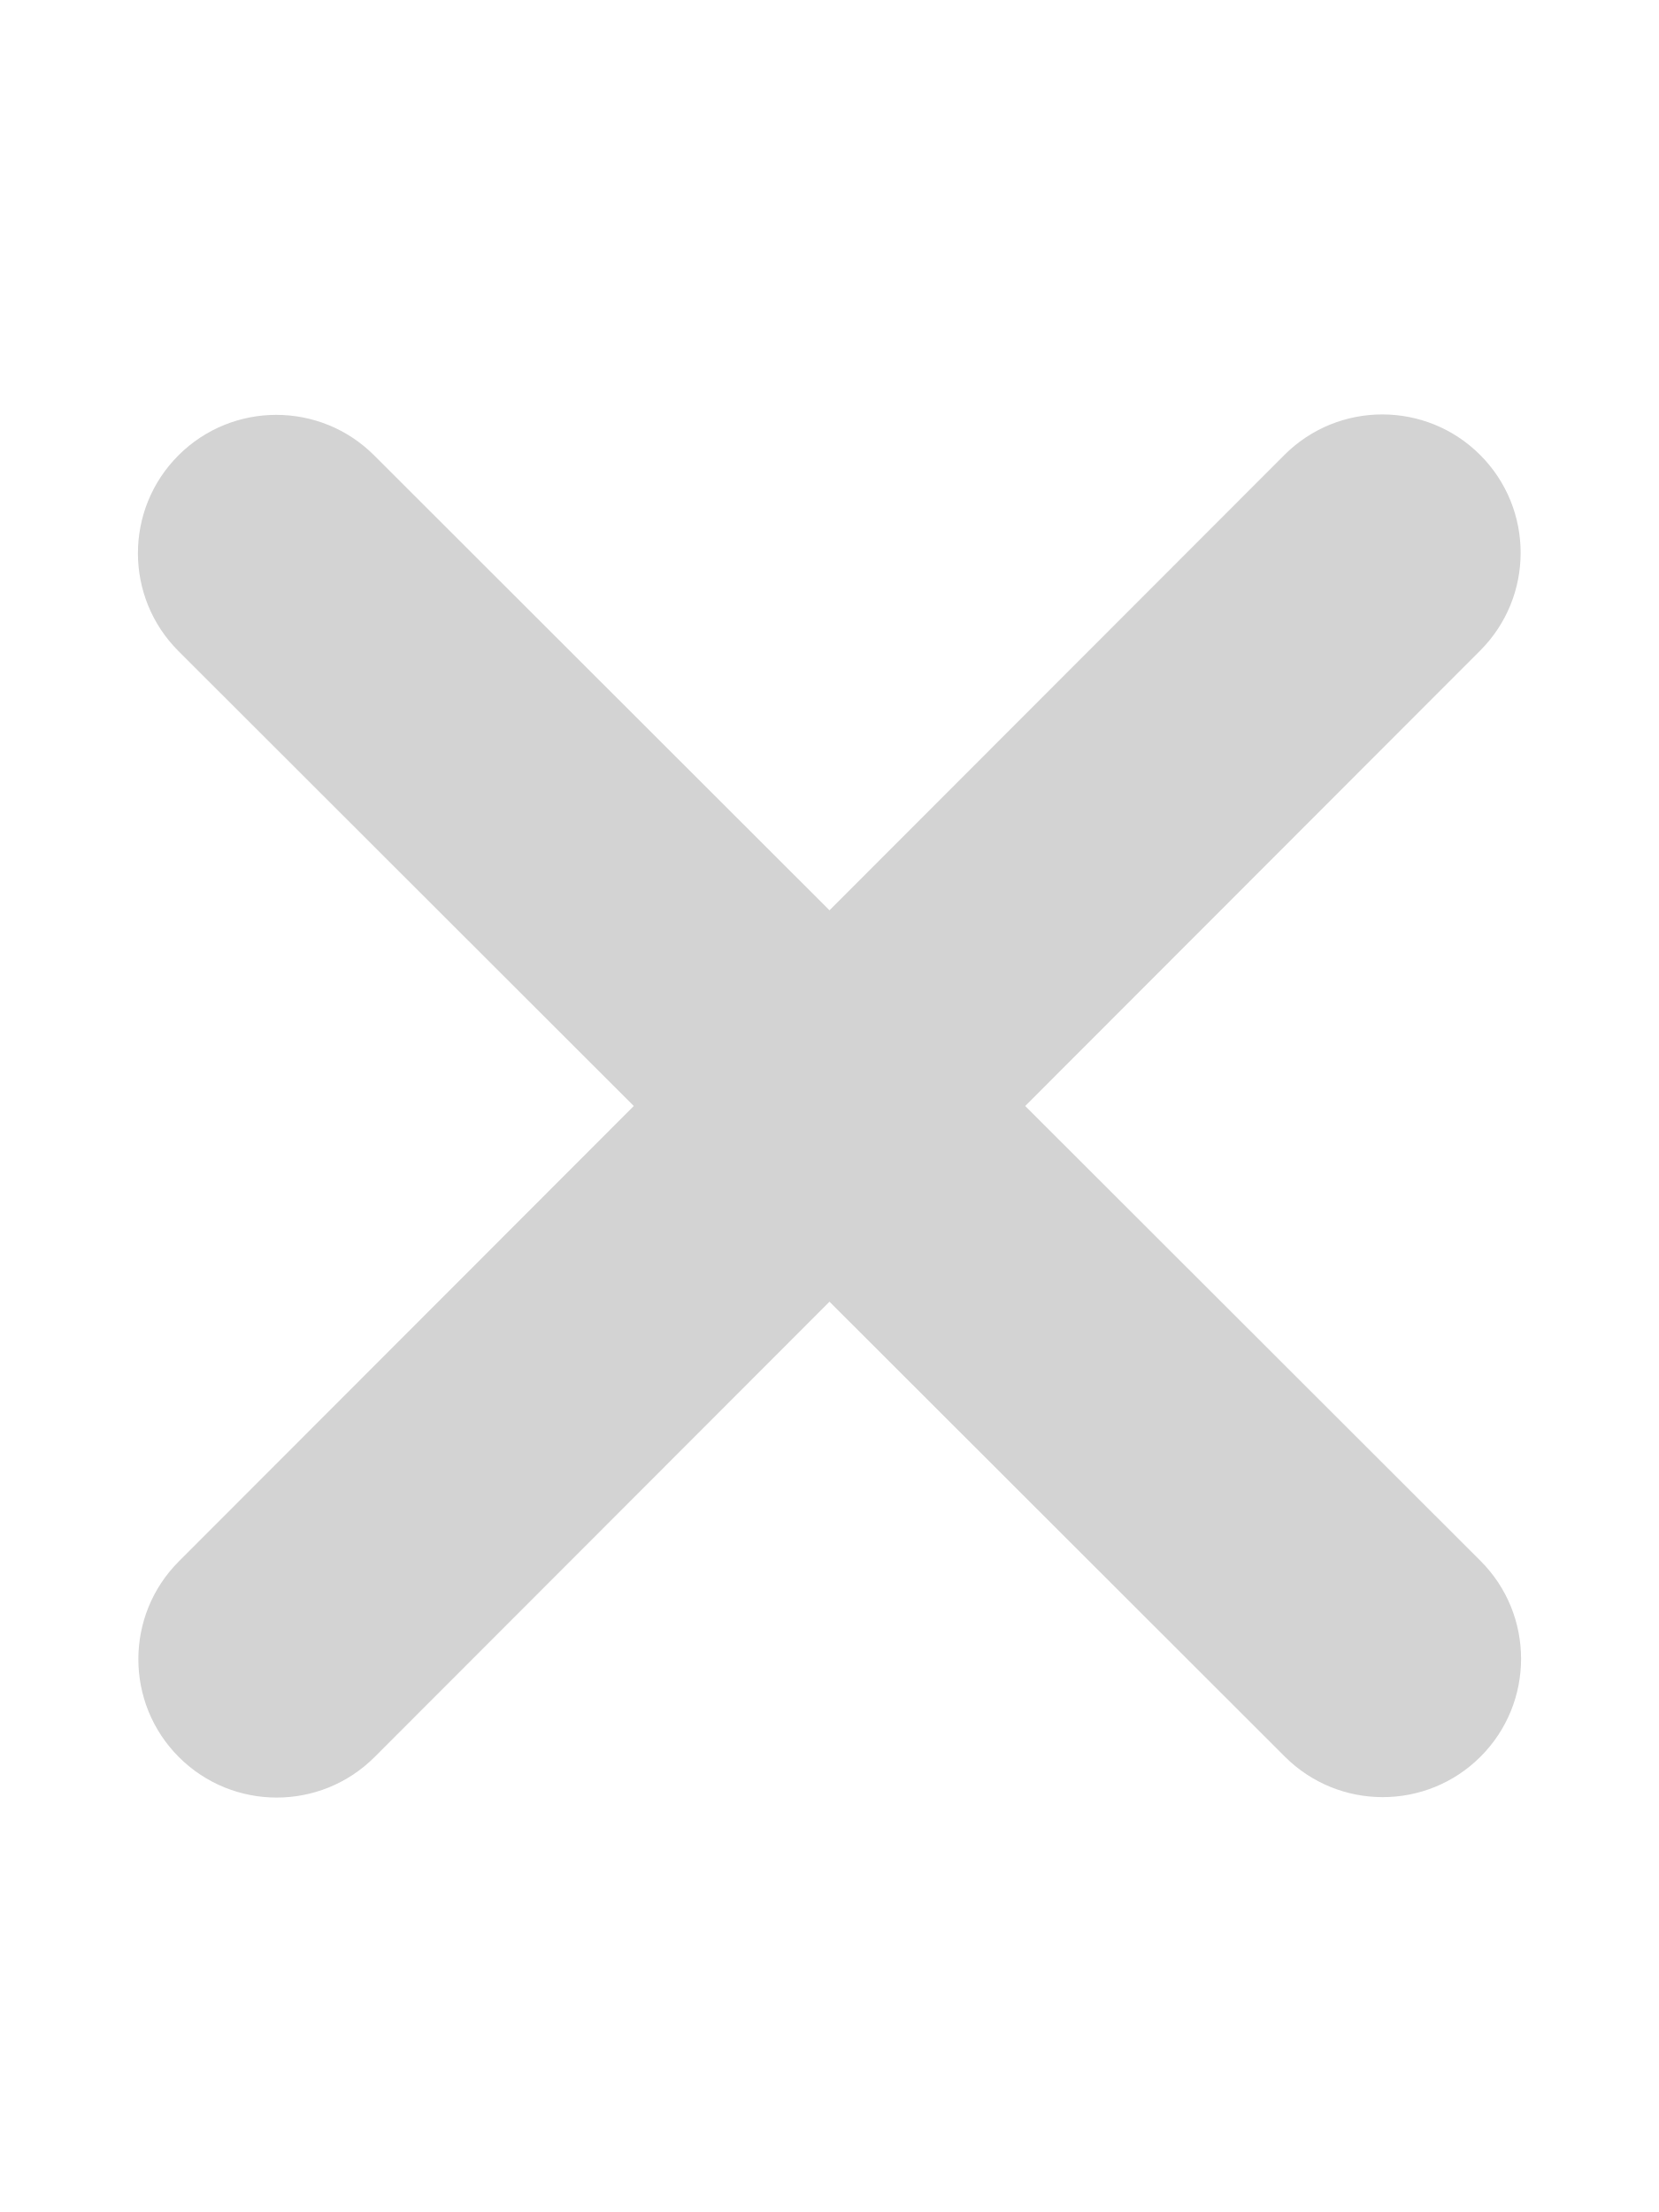
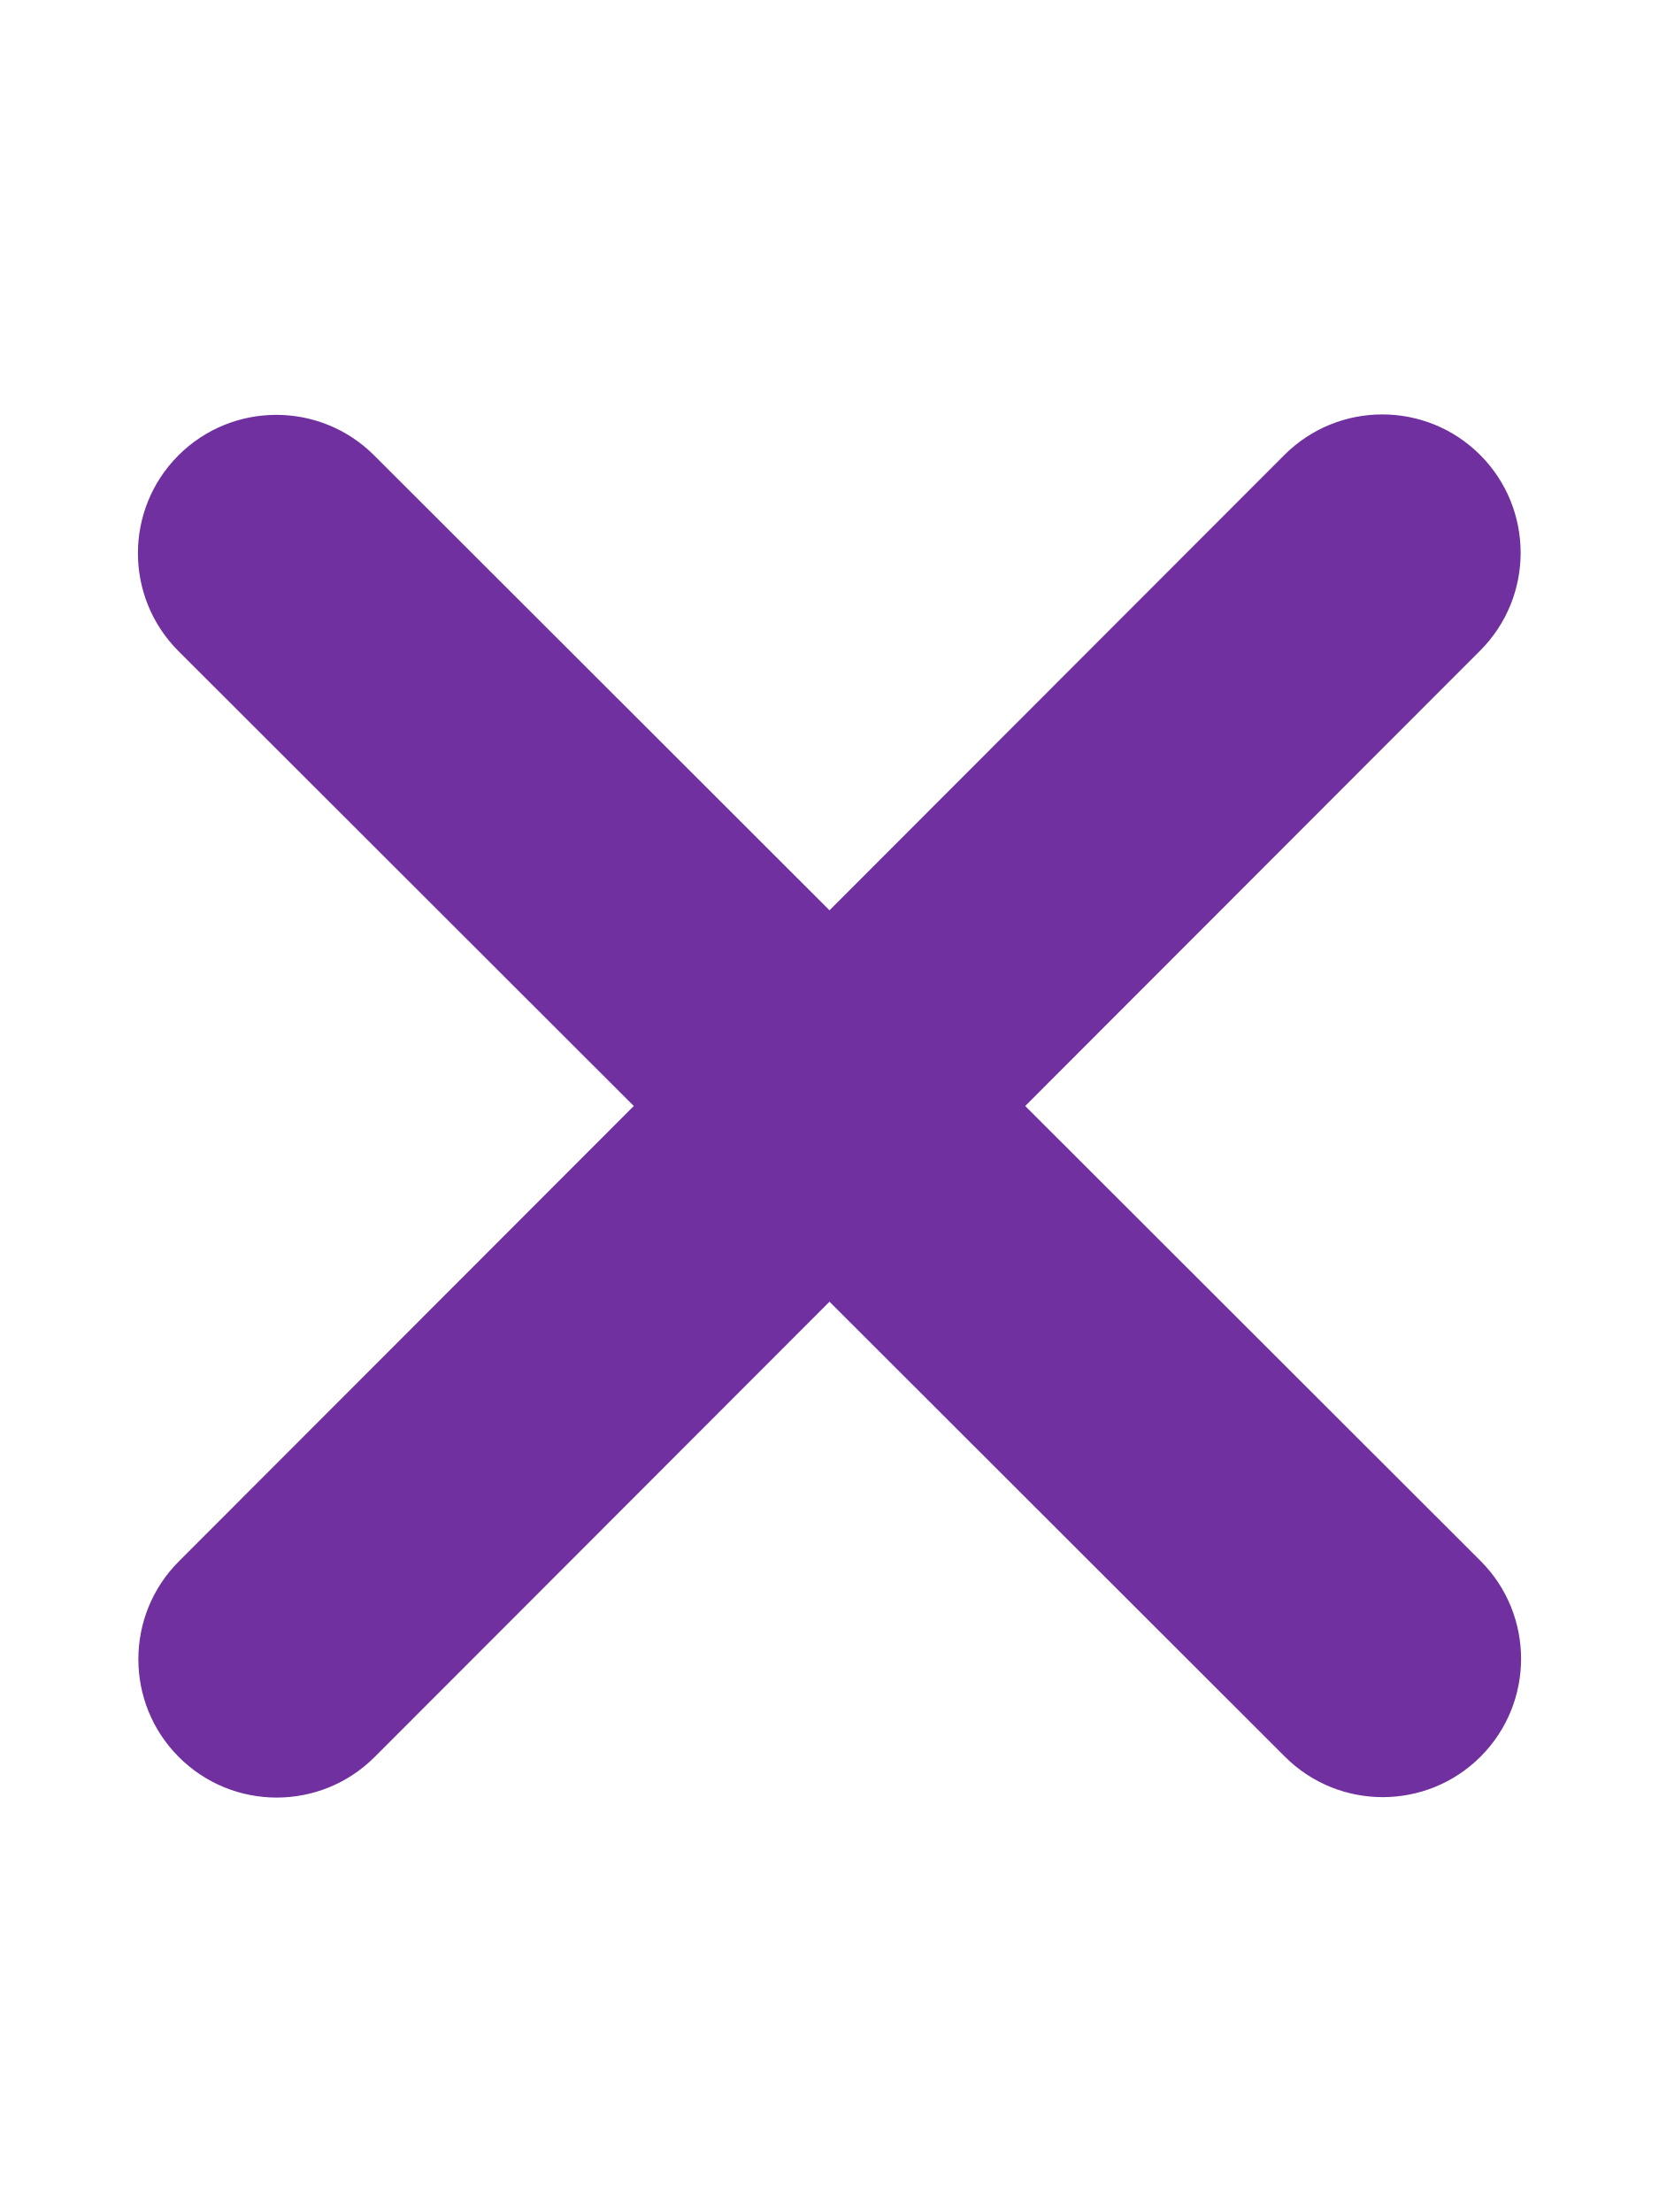
<svg xmlns="http://www.w3.org/2000/svg" viewBox="0 0 384 512">
-   <path d="M342.6 150.6c12.5-12.5 12.5-32.8 0-45.3s-32.8-12.5-45.3 0L192 210.7 86.6 105.4c-12.5-12.5-32.8-12.5-45.3 0s-12.5 32.8 0 45.3L146.7 256 41.4 361.4c-12.5 12.5-12.5 32.8 0 45.3s32.8 12.5 45.3 0L192 301.3 297.4 406.6c12.5 12.5 32.8 12.5 45.3 0s12.5-32.8 0-45.3L237.3 256 342.6 150.6z" fill="#d3d3d3" />
+   <path d="M342.6 150.6c12.5-12.5 12.5-32.8 0-45.3s-32.8-12.5-45.3 0L192 210.7 86.6 105.4c-12.5-12.5-32.8-12.5-45.3 0s-12.5 32.8 0 45.3L146.7 256 41.4 361.4c-12.5 12.5-12.5 32.8 0 45.3s32.8 12.5 45.3 0L192 301.3 297.4 406.6c12.5 12.5 32.8 12.5 45.3 0s12.5-32.8 0-45.3L237.3 256 342.6 150.6z" fill="#7030a0" />
</svg>
